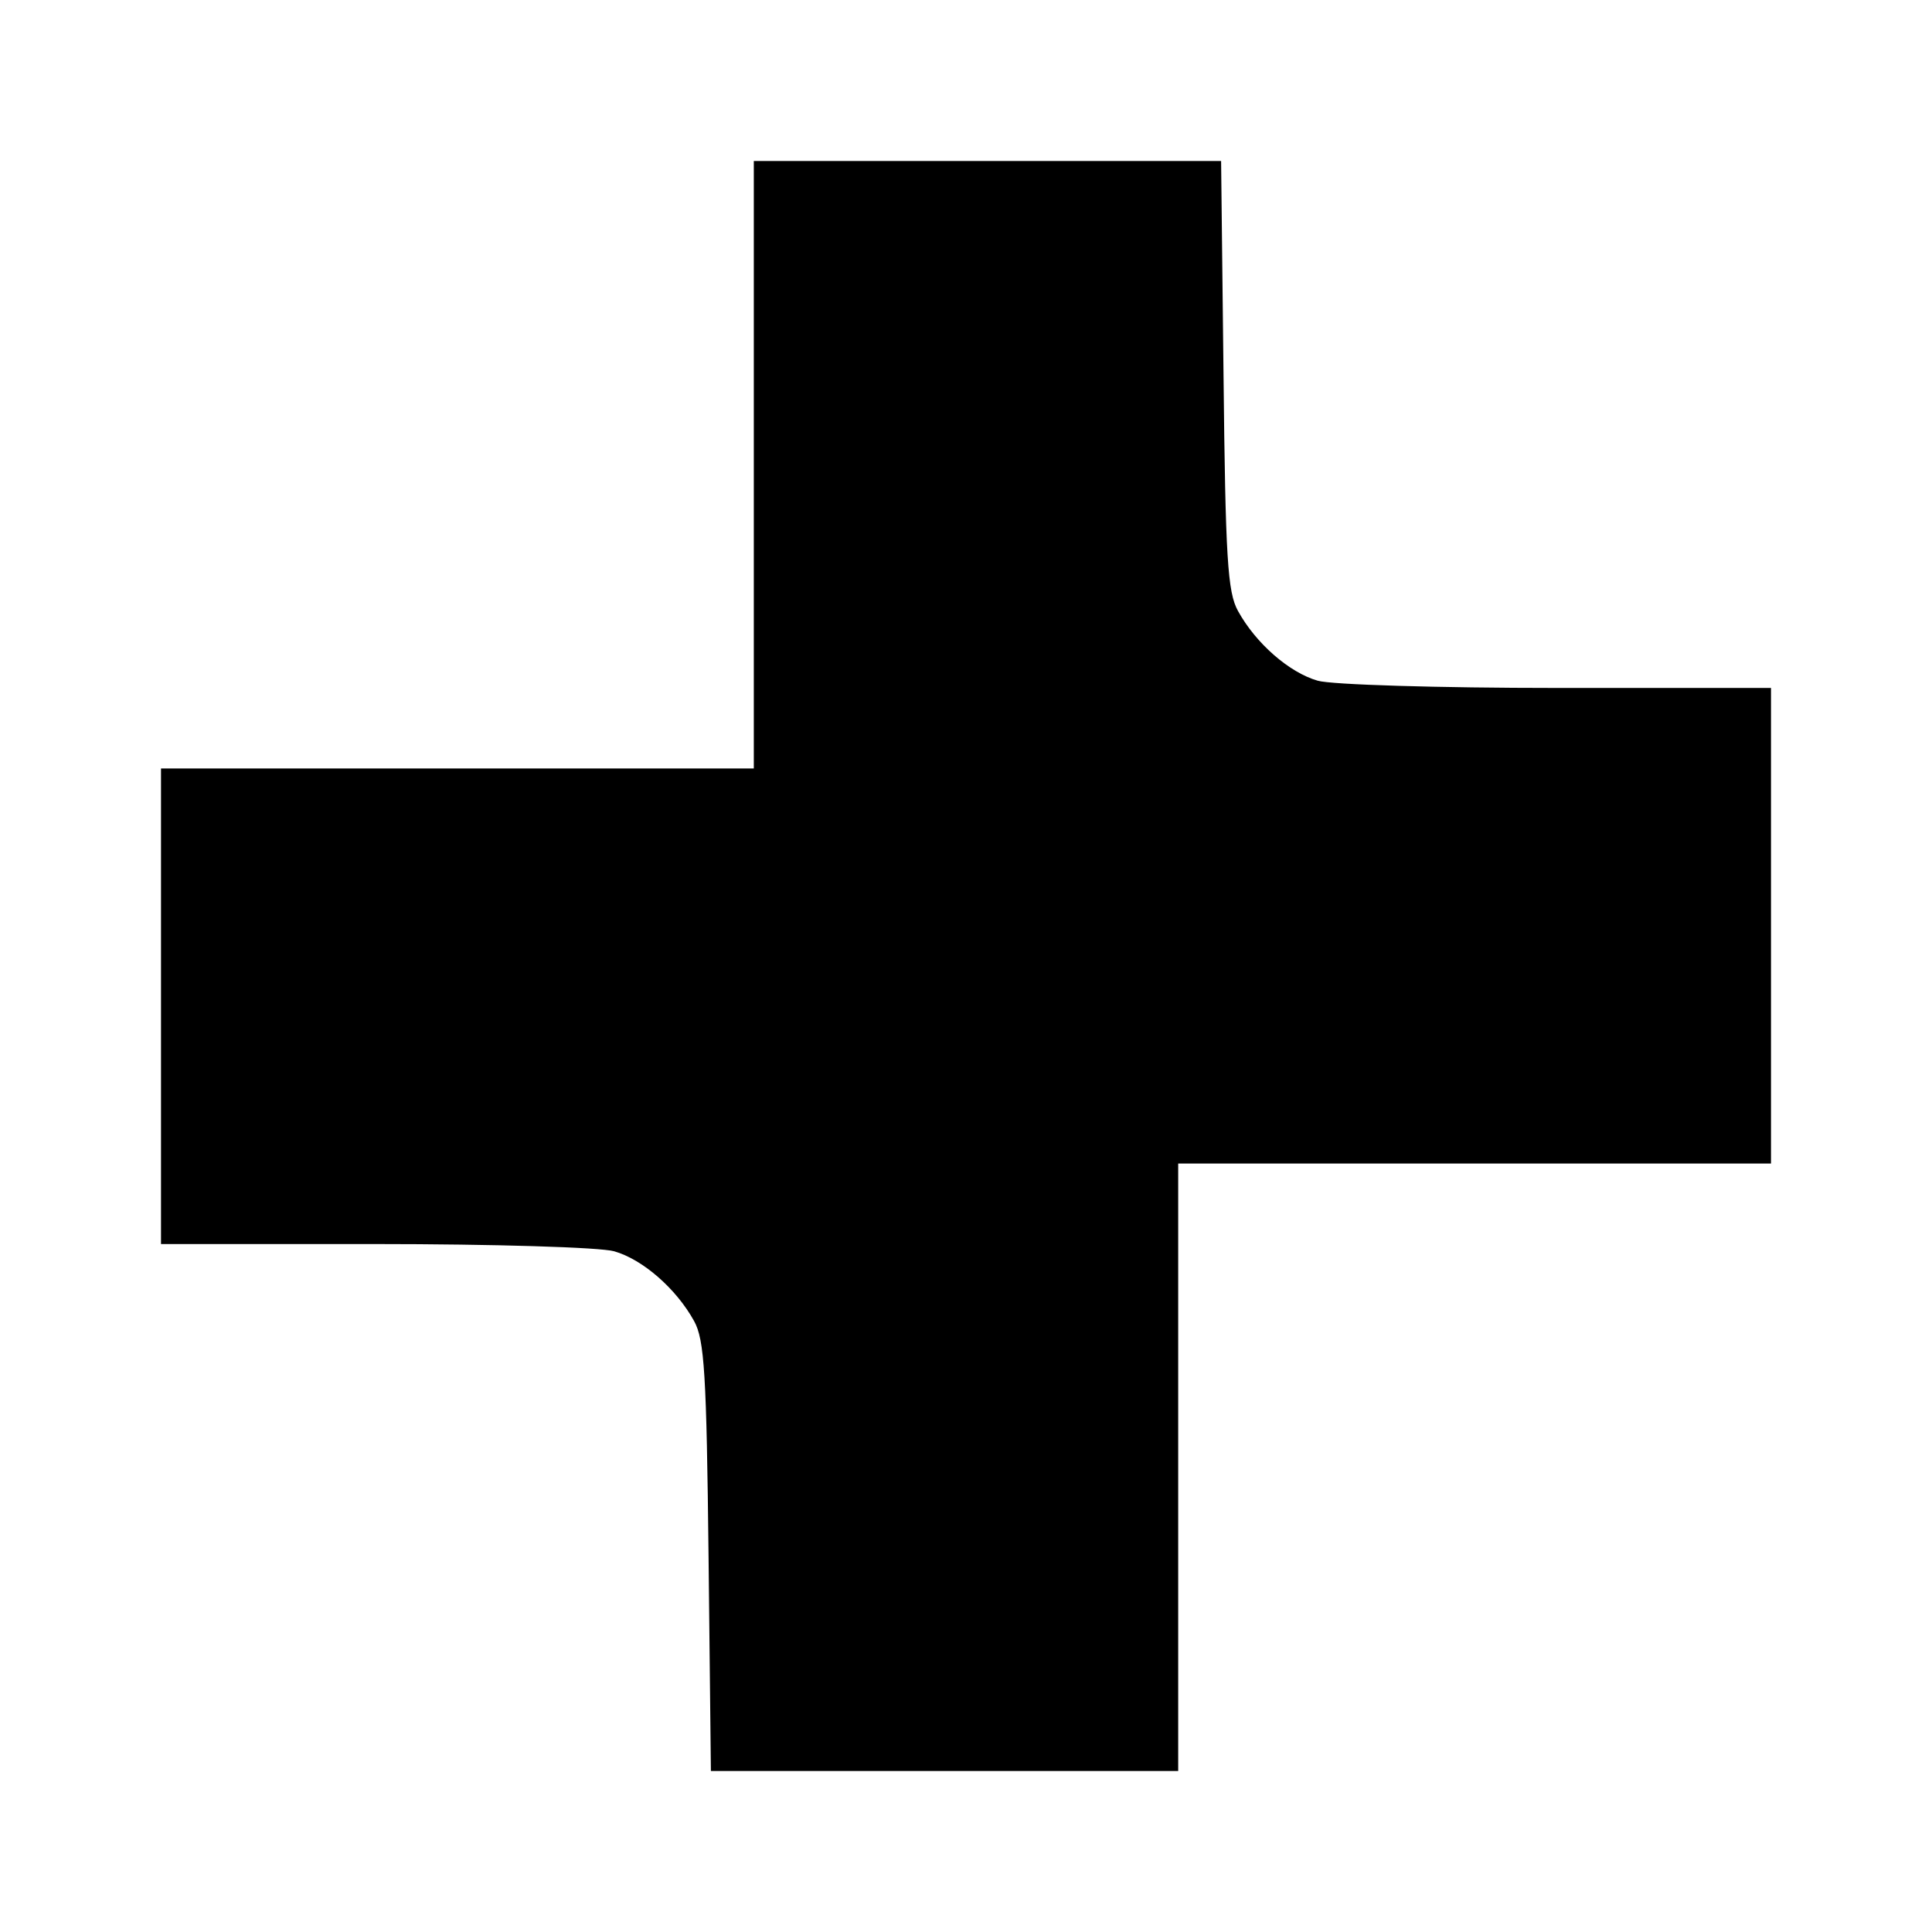
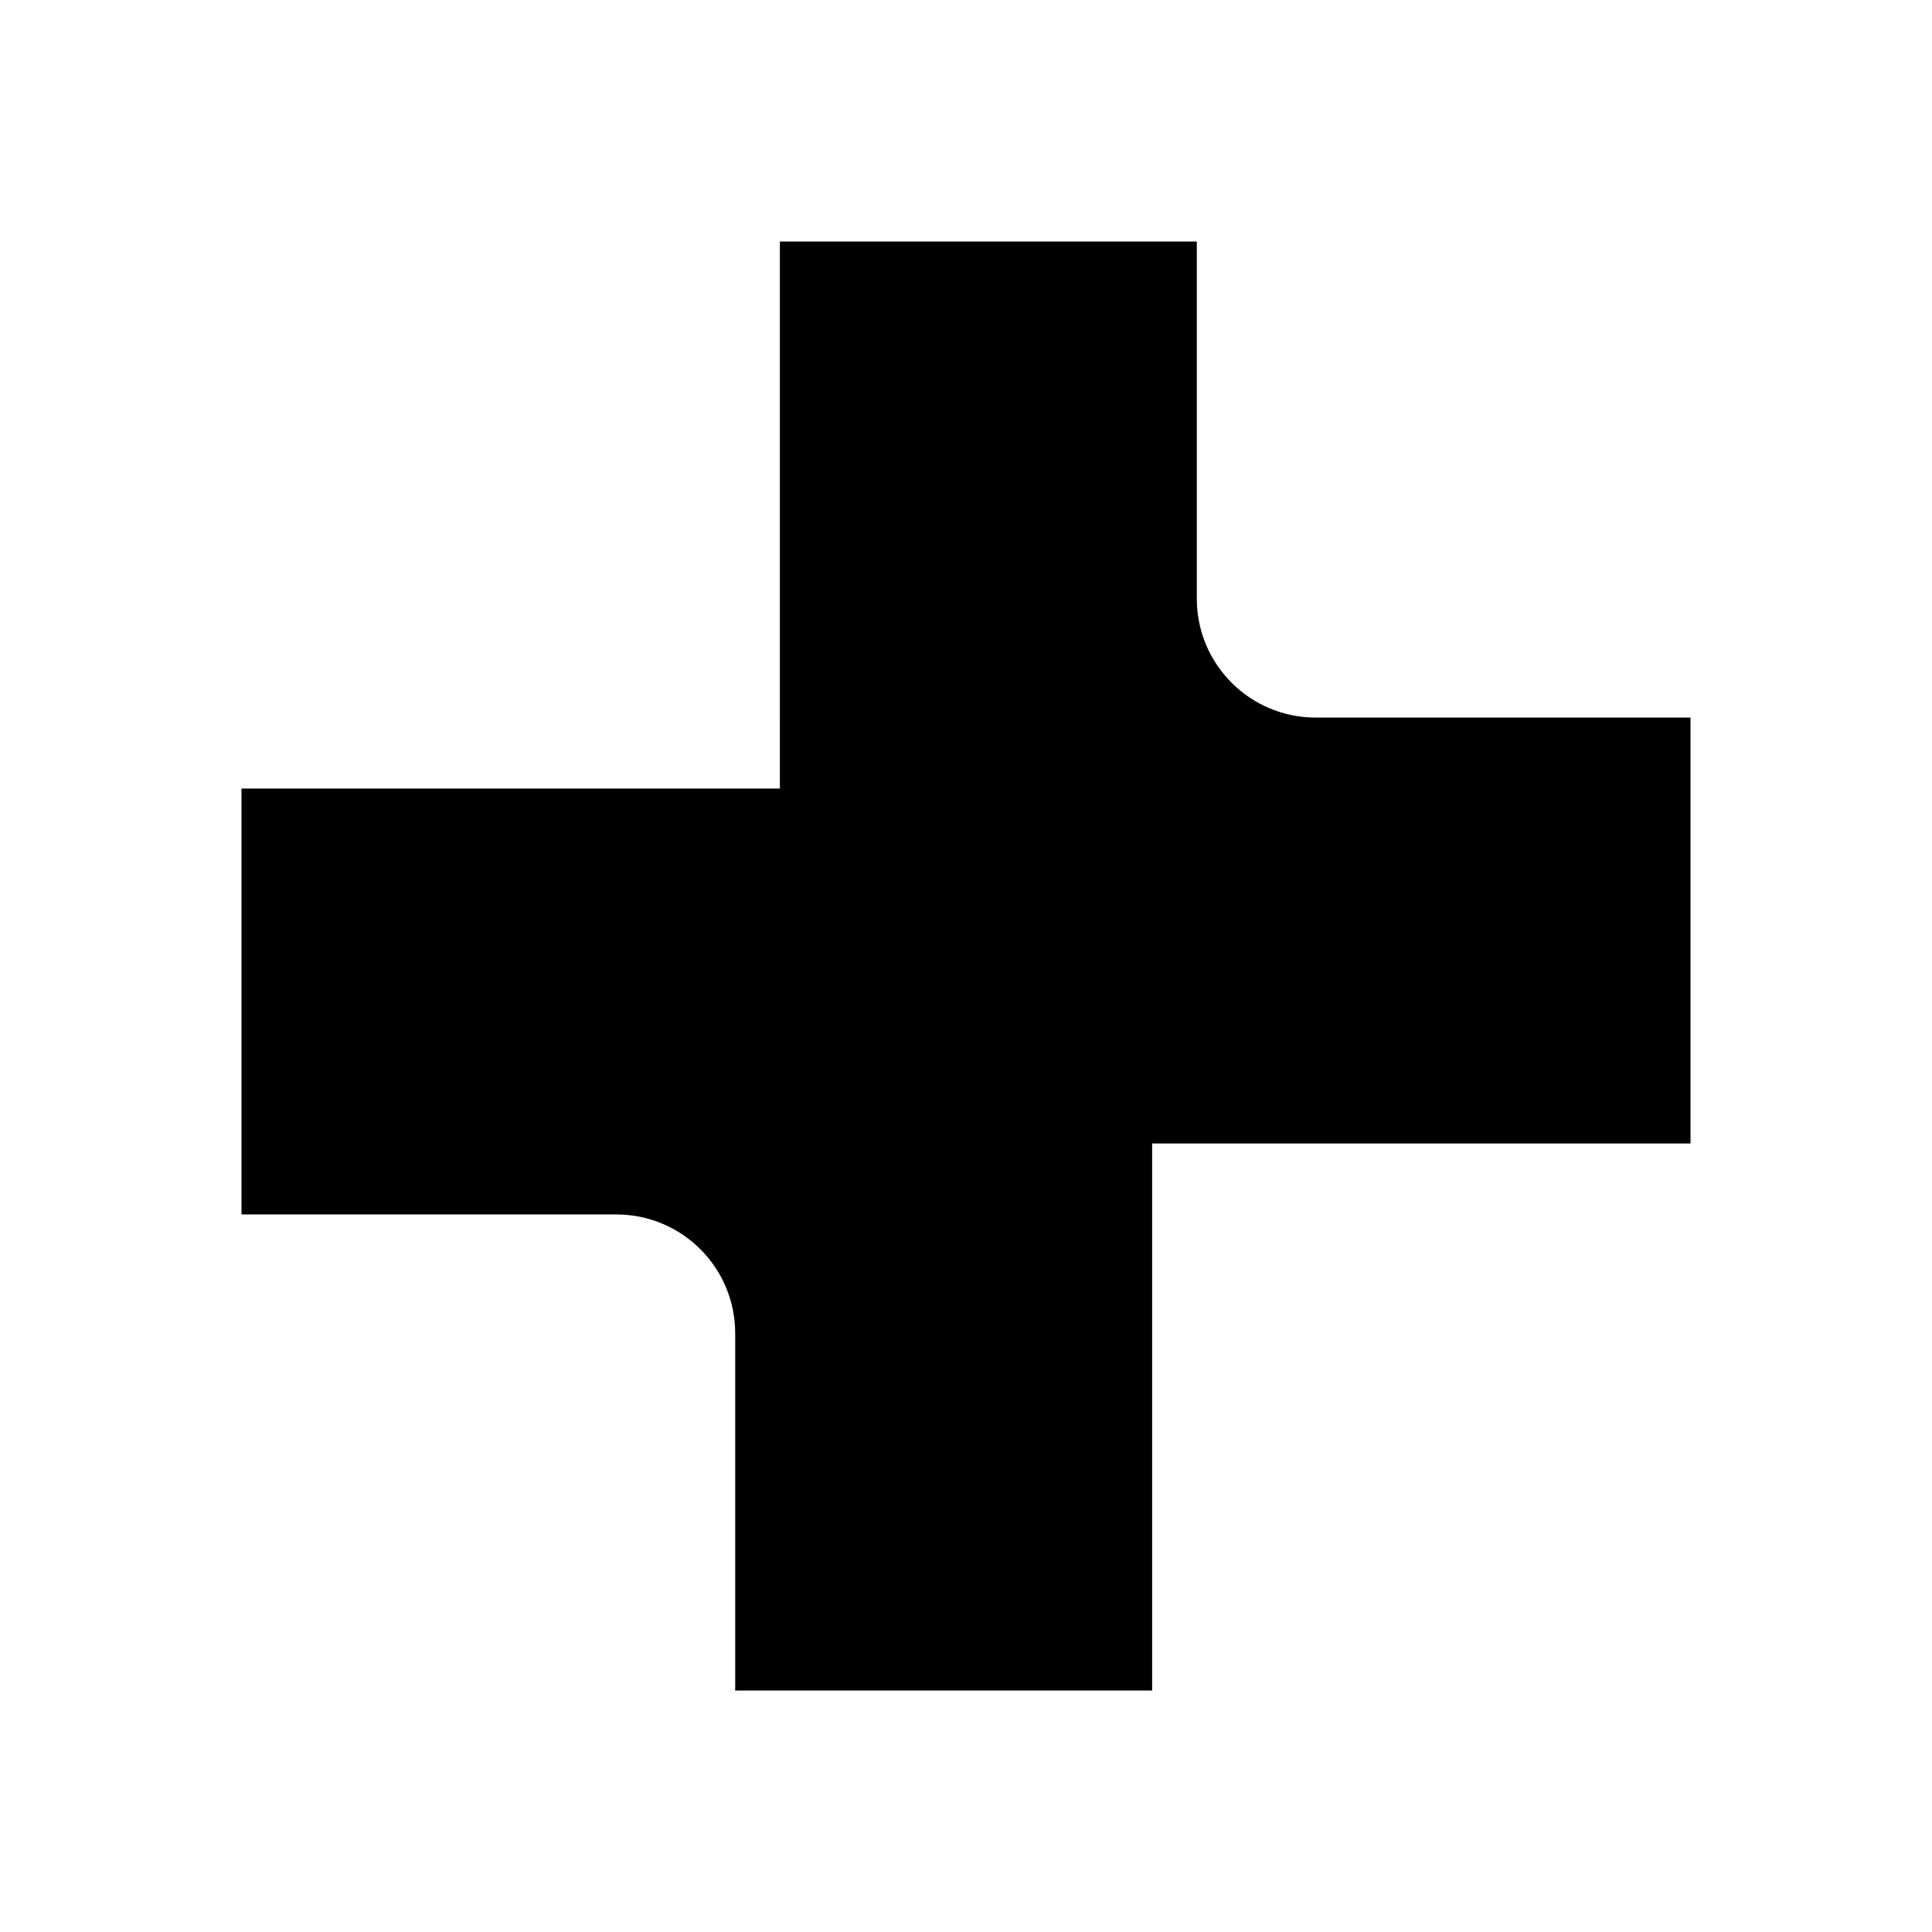
- <svg xmlns="http://www.w3.org/2000/svg" width="24" height="24" fill="none" viewBox="0 0 24 24">
-   <path d="M8.802 19.34c-.025-2.27-.051-2.698-.18-2.93-.222-.402-.638-.765-.992-.866-.171-.05-1.505-.09-2.97-.09H2V9.546h7.364V2h5.805l.03 2.66c.024 2.27.05 2.698.18 2.93.221.402.637.765.99.866.172.05 1.506.09 2.971.09H22v5.908h-7.364V22H8.831z" style="fill:#000;stroke-width:.091" />
+ <svg xmlns="http://www.w3.org/2000/svg" width="192" height="192" version="1.1" viewBox="0 0 192 192">
+   <path d="m61.251 120.69c6.524 0 11.812 5.288 11.812 11.812v35.5h41.435v-47.312l2.6e-4 -30.512c2.6e-4 -6.524-5.288-11.812-11.812-11.812h-78.687v42.324z" clip-rule="evenodd" fill-rule="evenodd" stroke-width="2.571" />
+   <path d="m130.75 71.312c-6.523 0-11.812-5.288-11.812-11.812v-35.5h-41.435v47.312l-2.52e-4 30.512c0 6.524 5.288 11.812 11.812 11.812h78.687v-42.324z" clip-rule="evenodd" fill-rule="evenodd" stroke-width="2.571" />
</svg>
